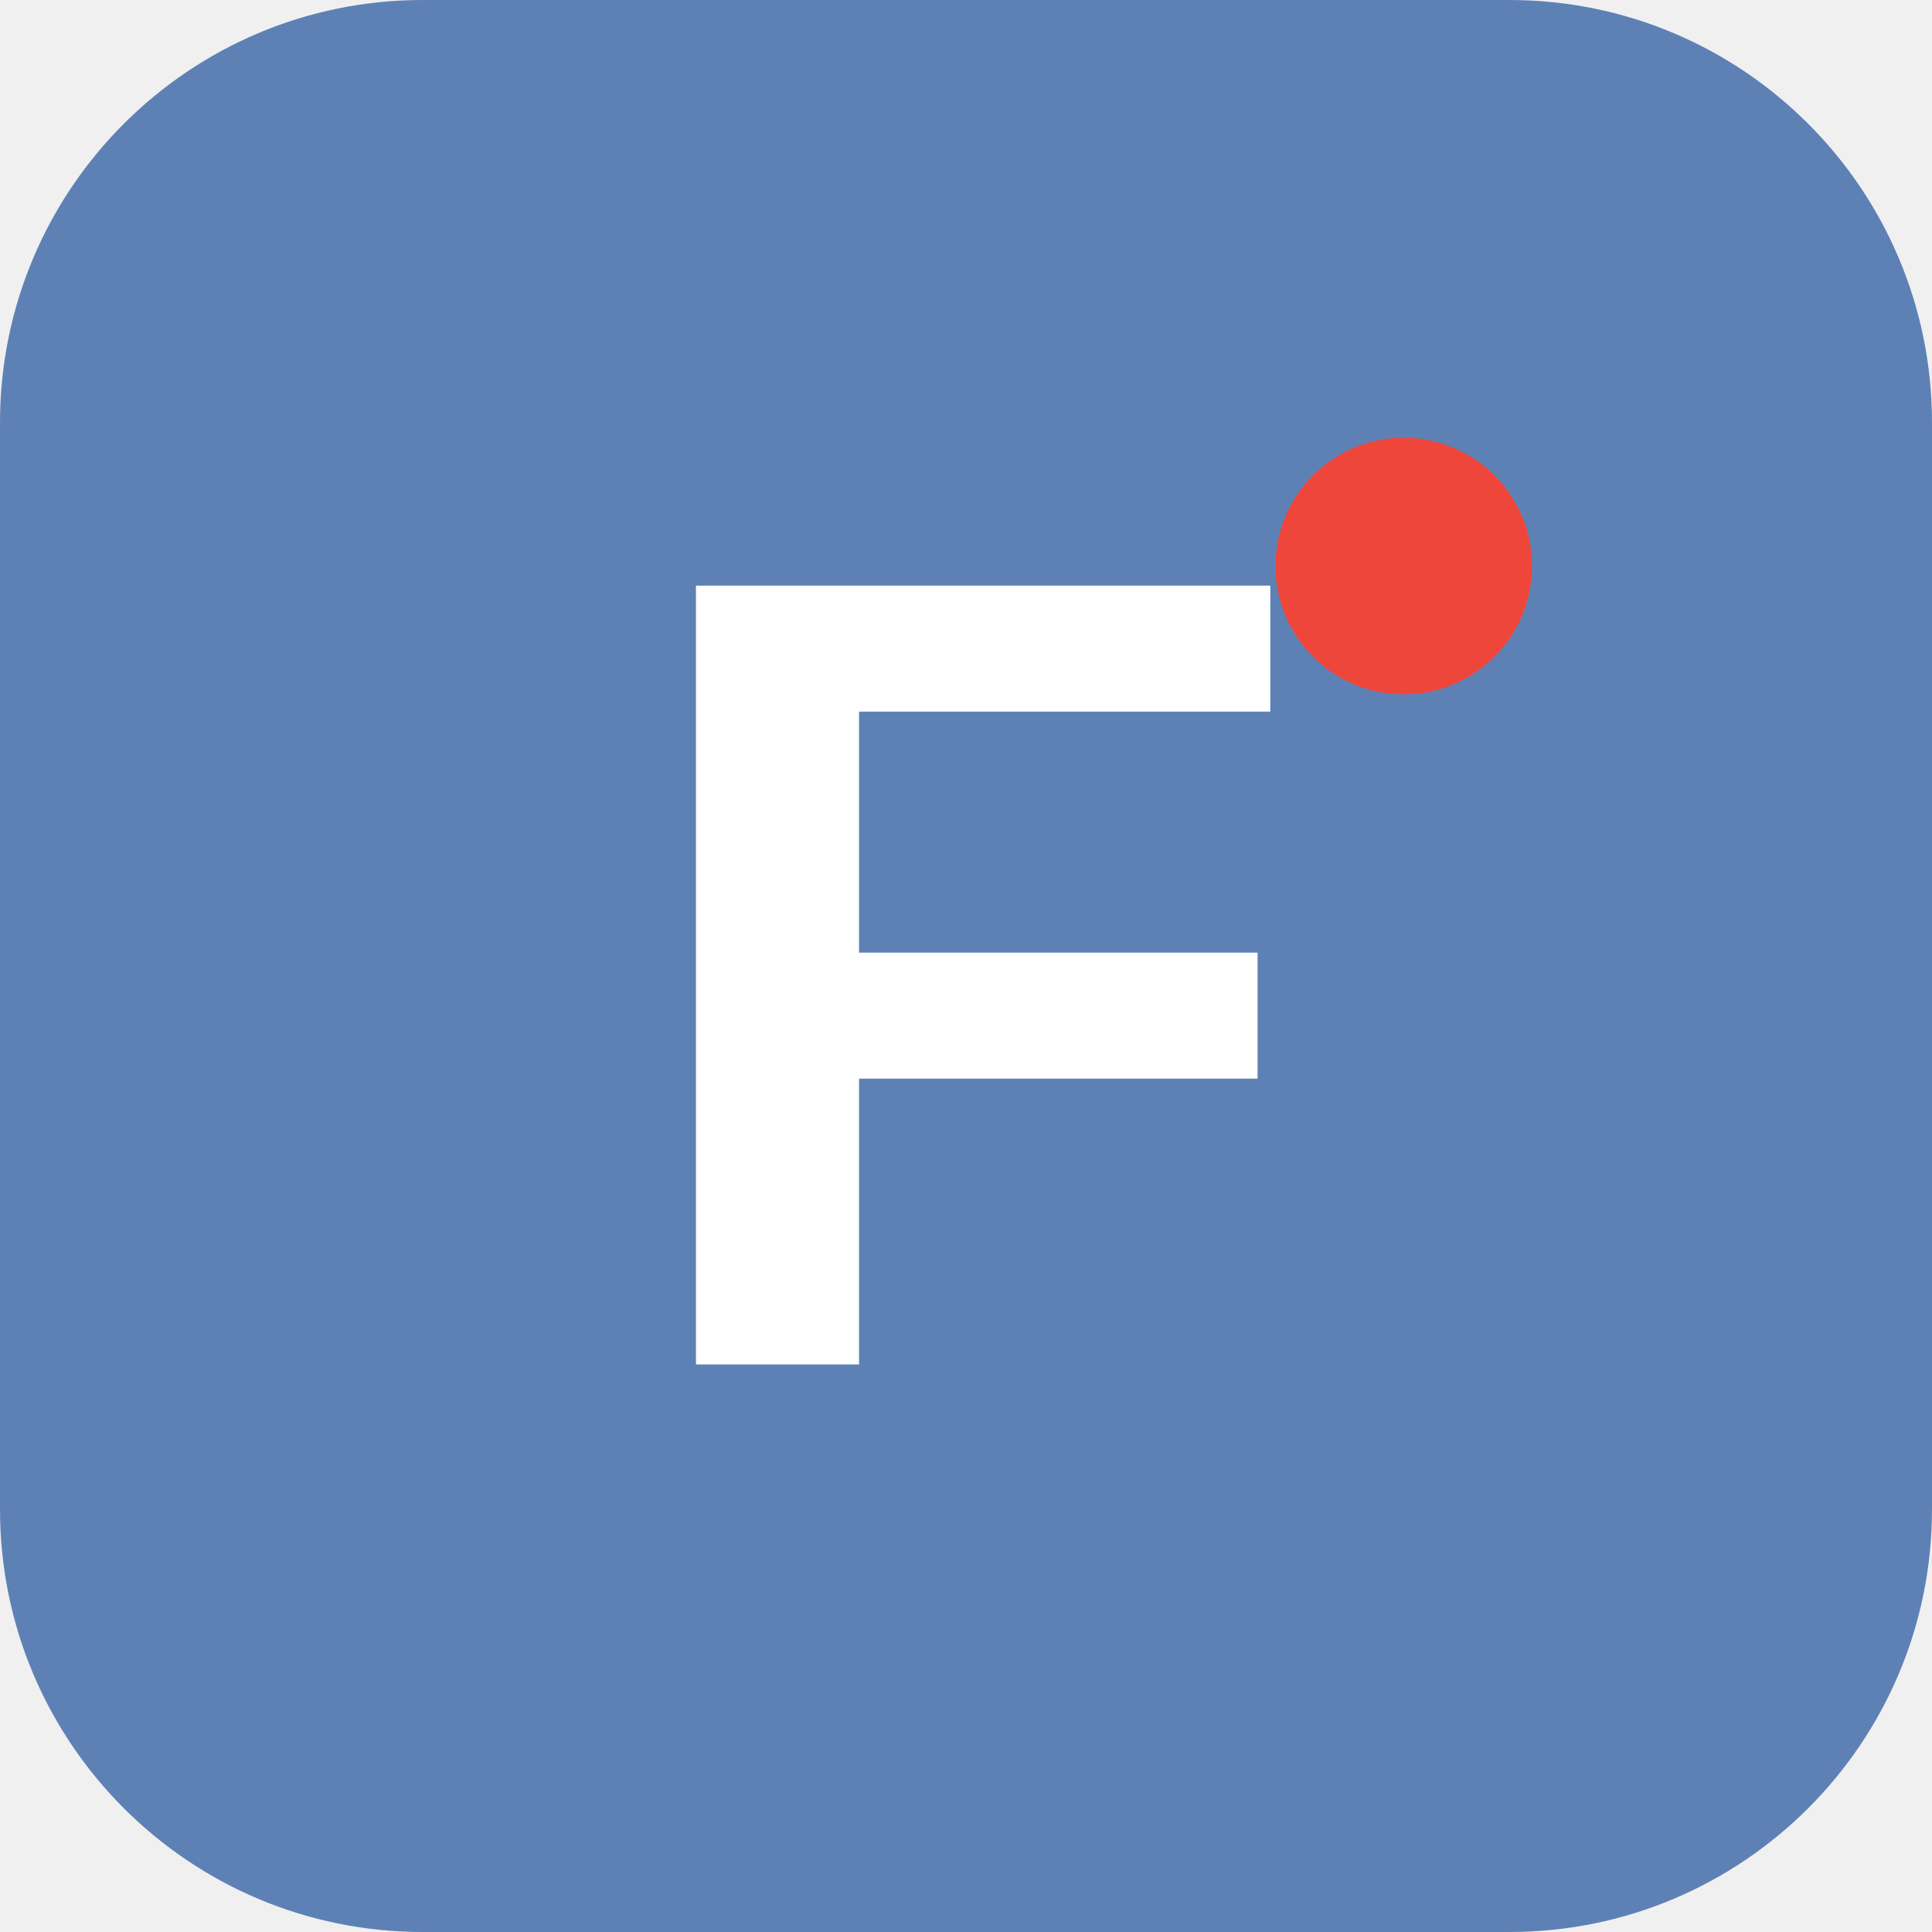
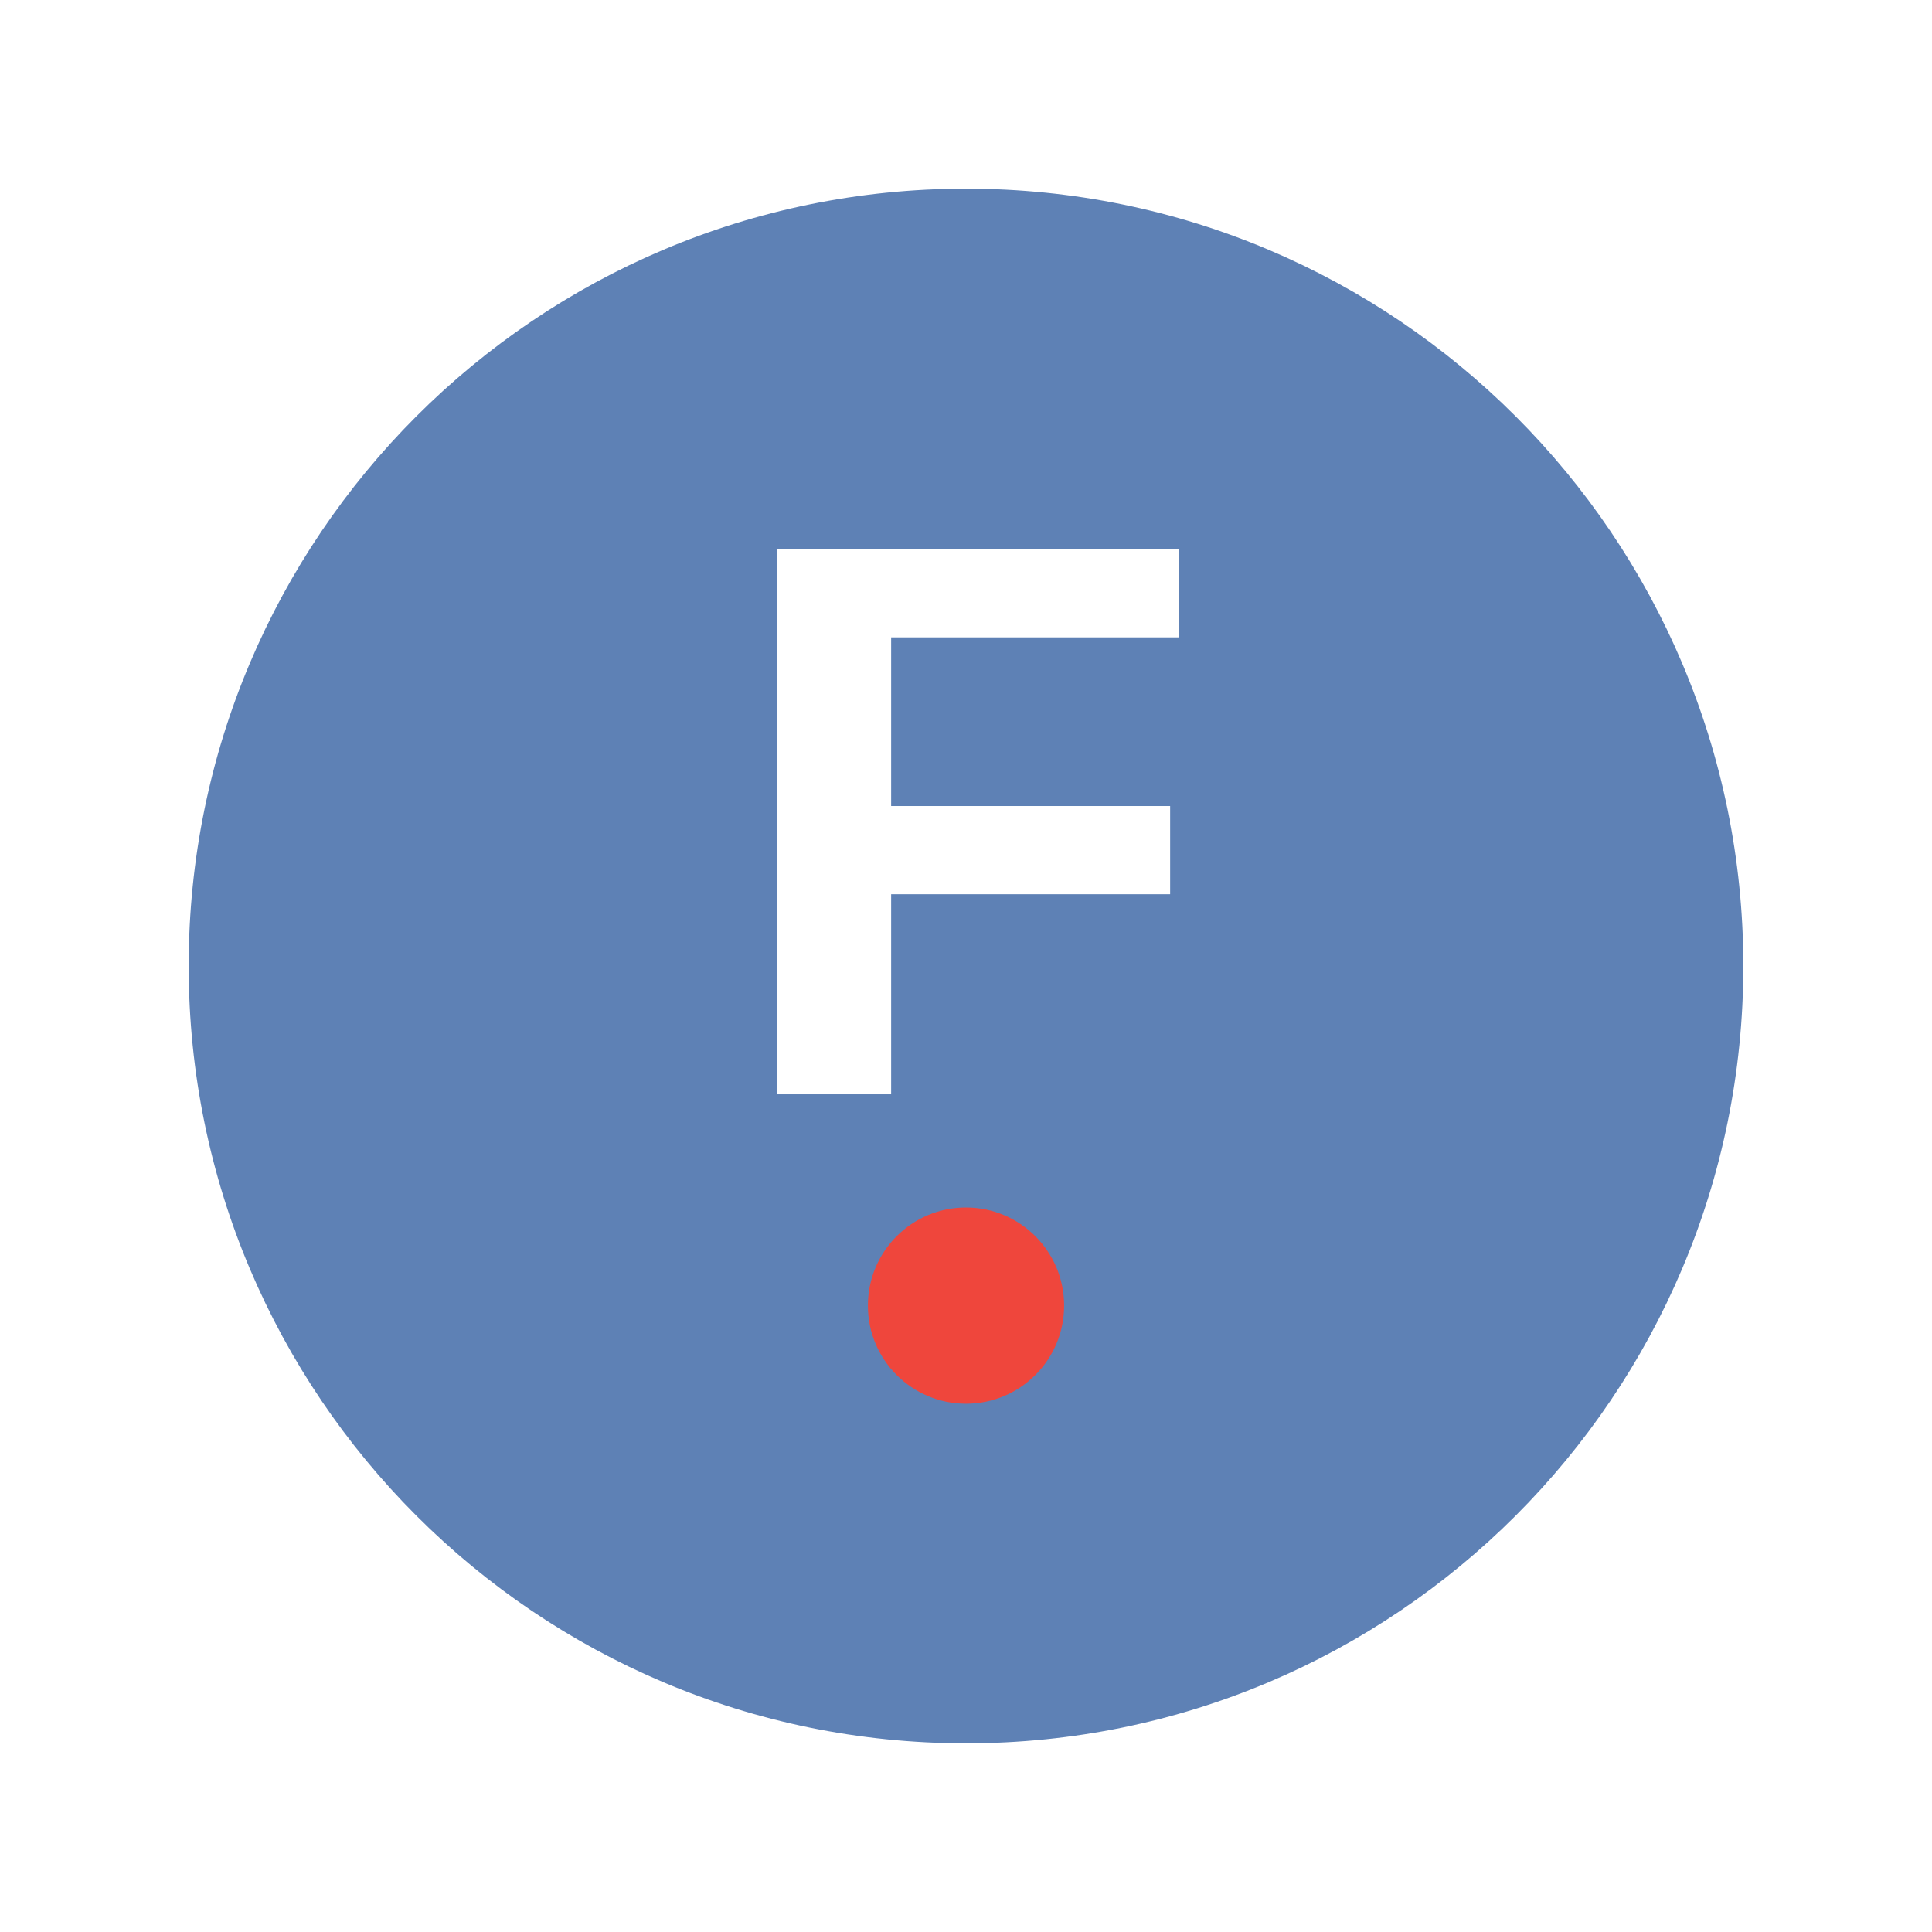
<svg xmlns="http://www.w3.org/2000/svg" width="512" height="512" viewBox="0 0 512 512">
-   <rect width="512" height="512" rx="112" fill="#5E81B5" />
-   <text x="50%" y="54%" text-anchor="middle" dominant-baseline="middle" font-family="Segoe UI, Arial, sans-serif" font-size="300" font-weight="800" fill="#ffffff">F</text>
-   <circle cx="372" cy="150" r="34" fill="#EF463C" />
+   <rect width="512" height="512" fill="#ffffff" />
+   <circle cx="256" cy="256" r="206" fill="#5E81B5" />
+   <text x="256" y="290" text-anchor="middle" font-family="Segoe UI, Arial, sans-serif" font-size="210" font-weight="800" fill="#ffffff">F</text>
+   <circle cx="256" cy="346" r="26" fill="#EF463C" />
</svg>
